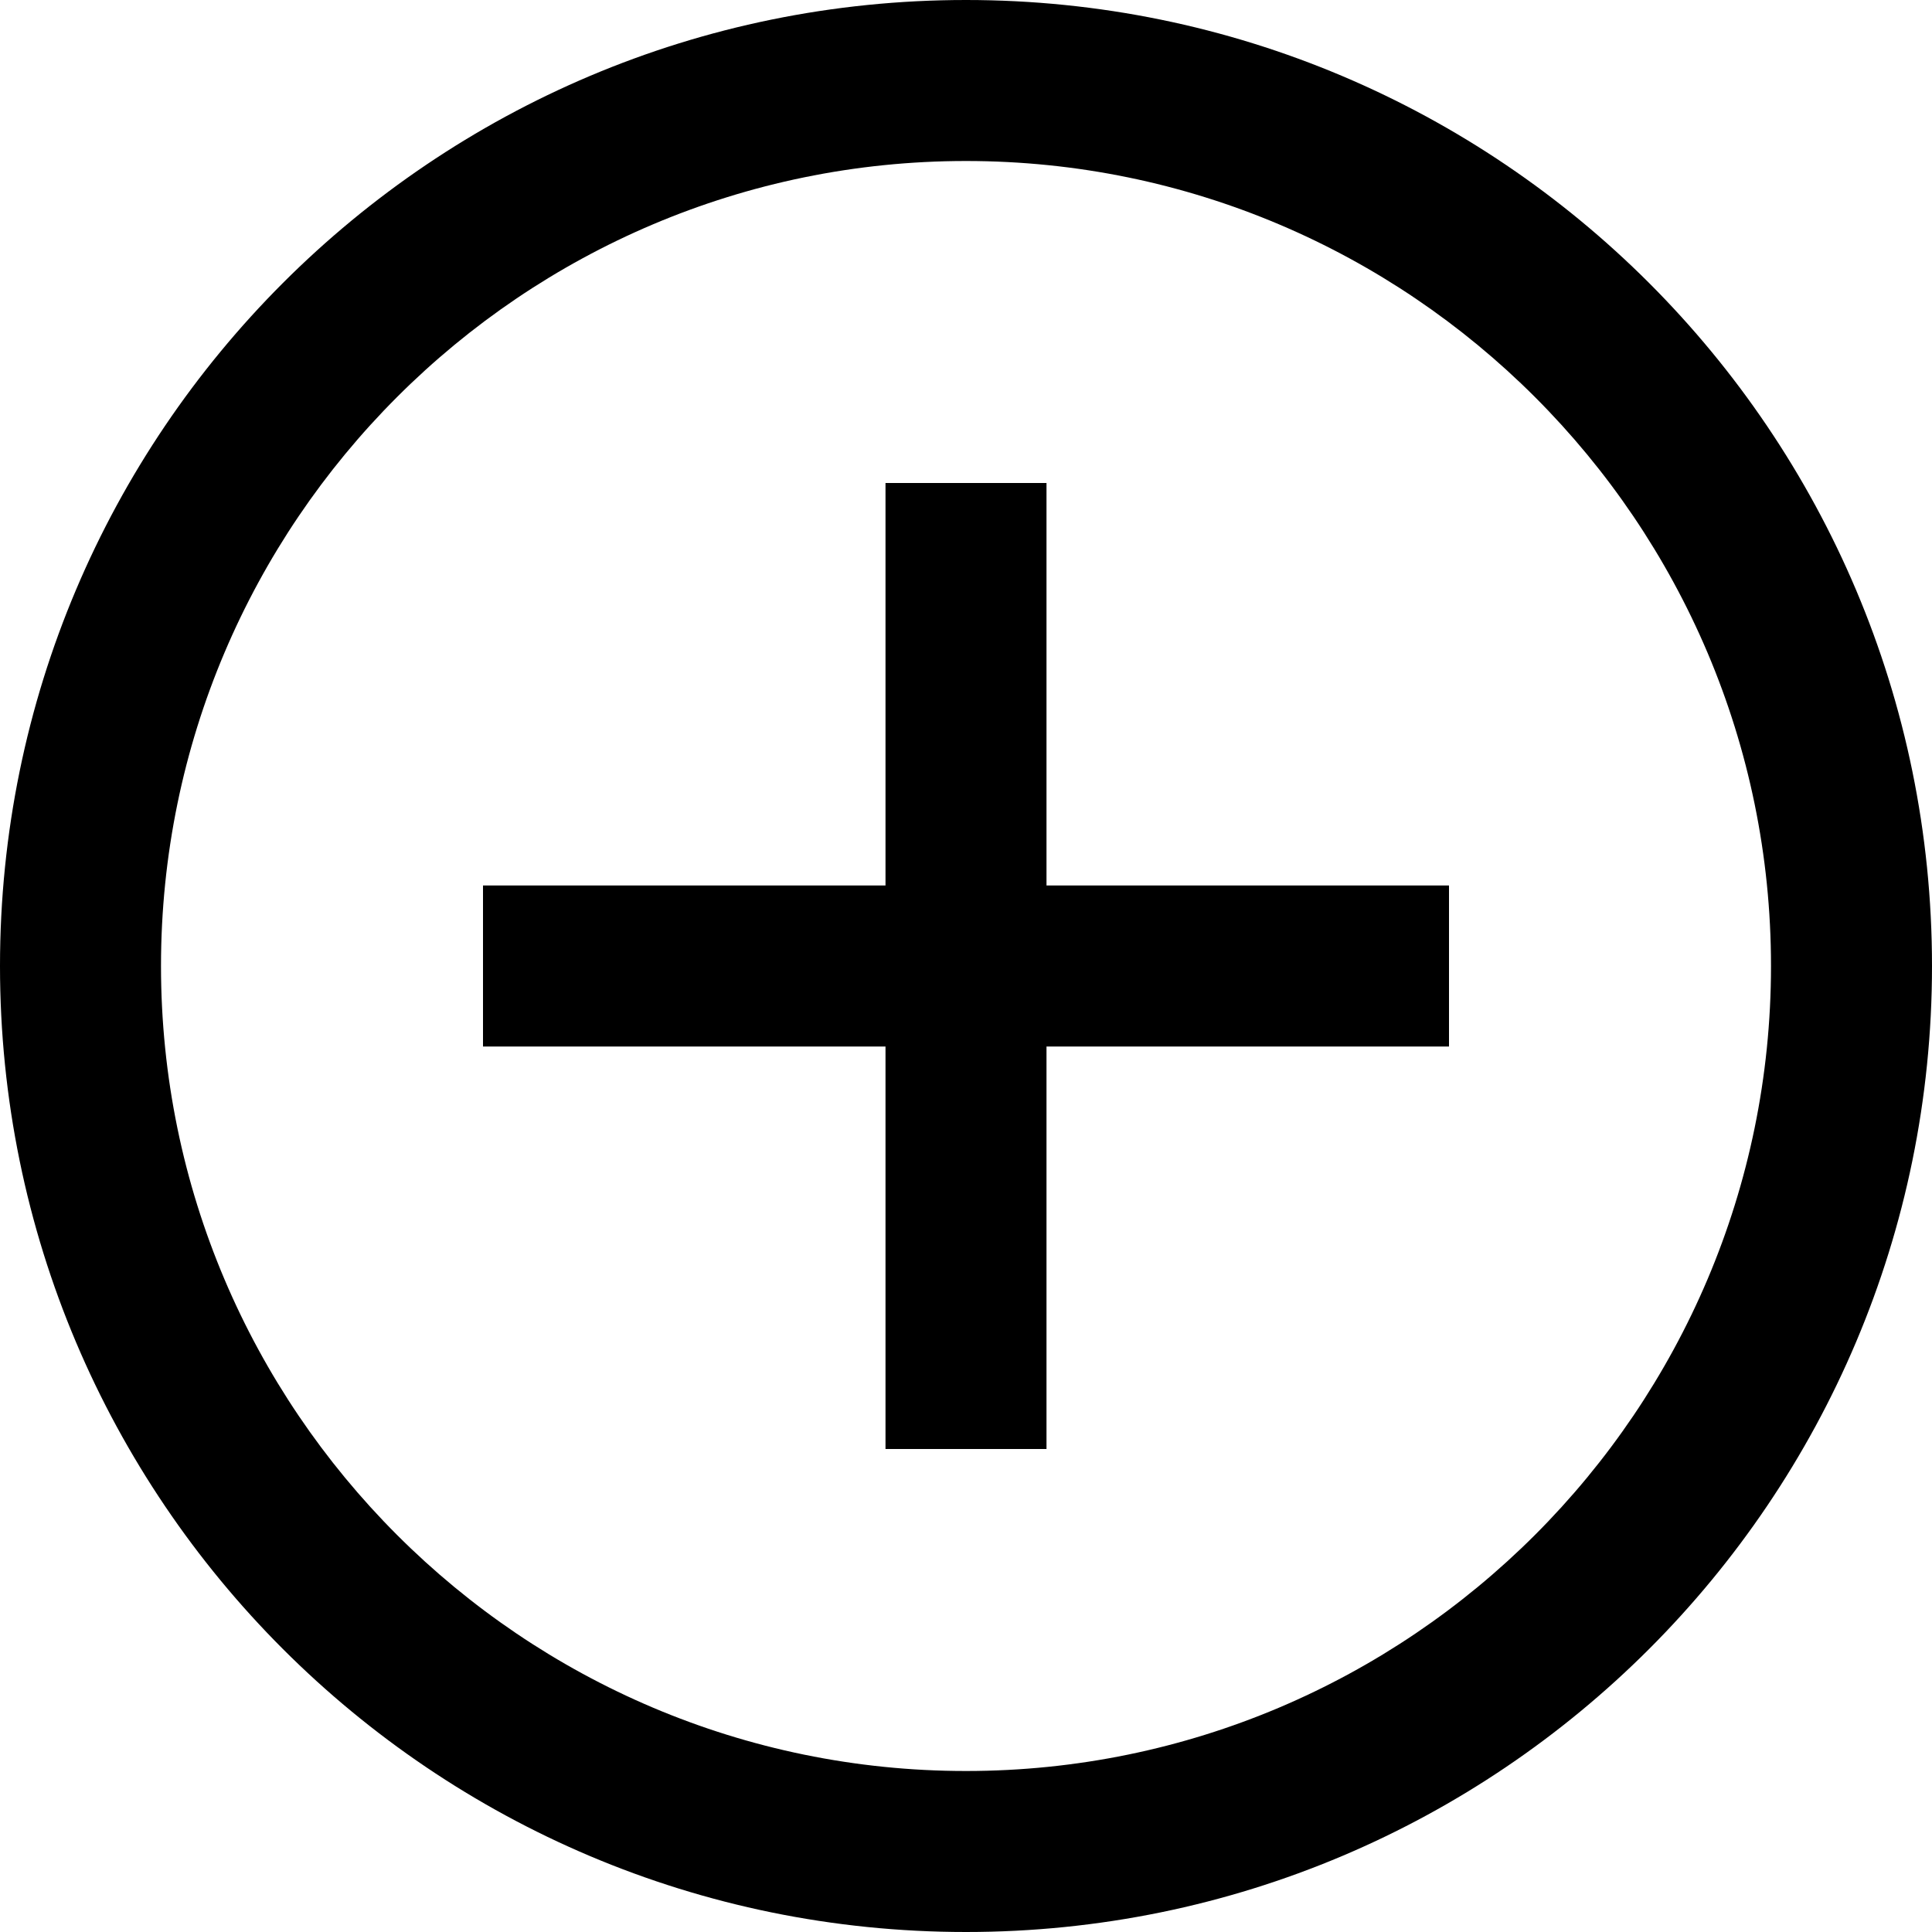
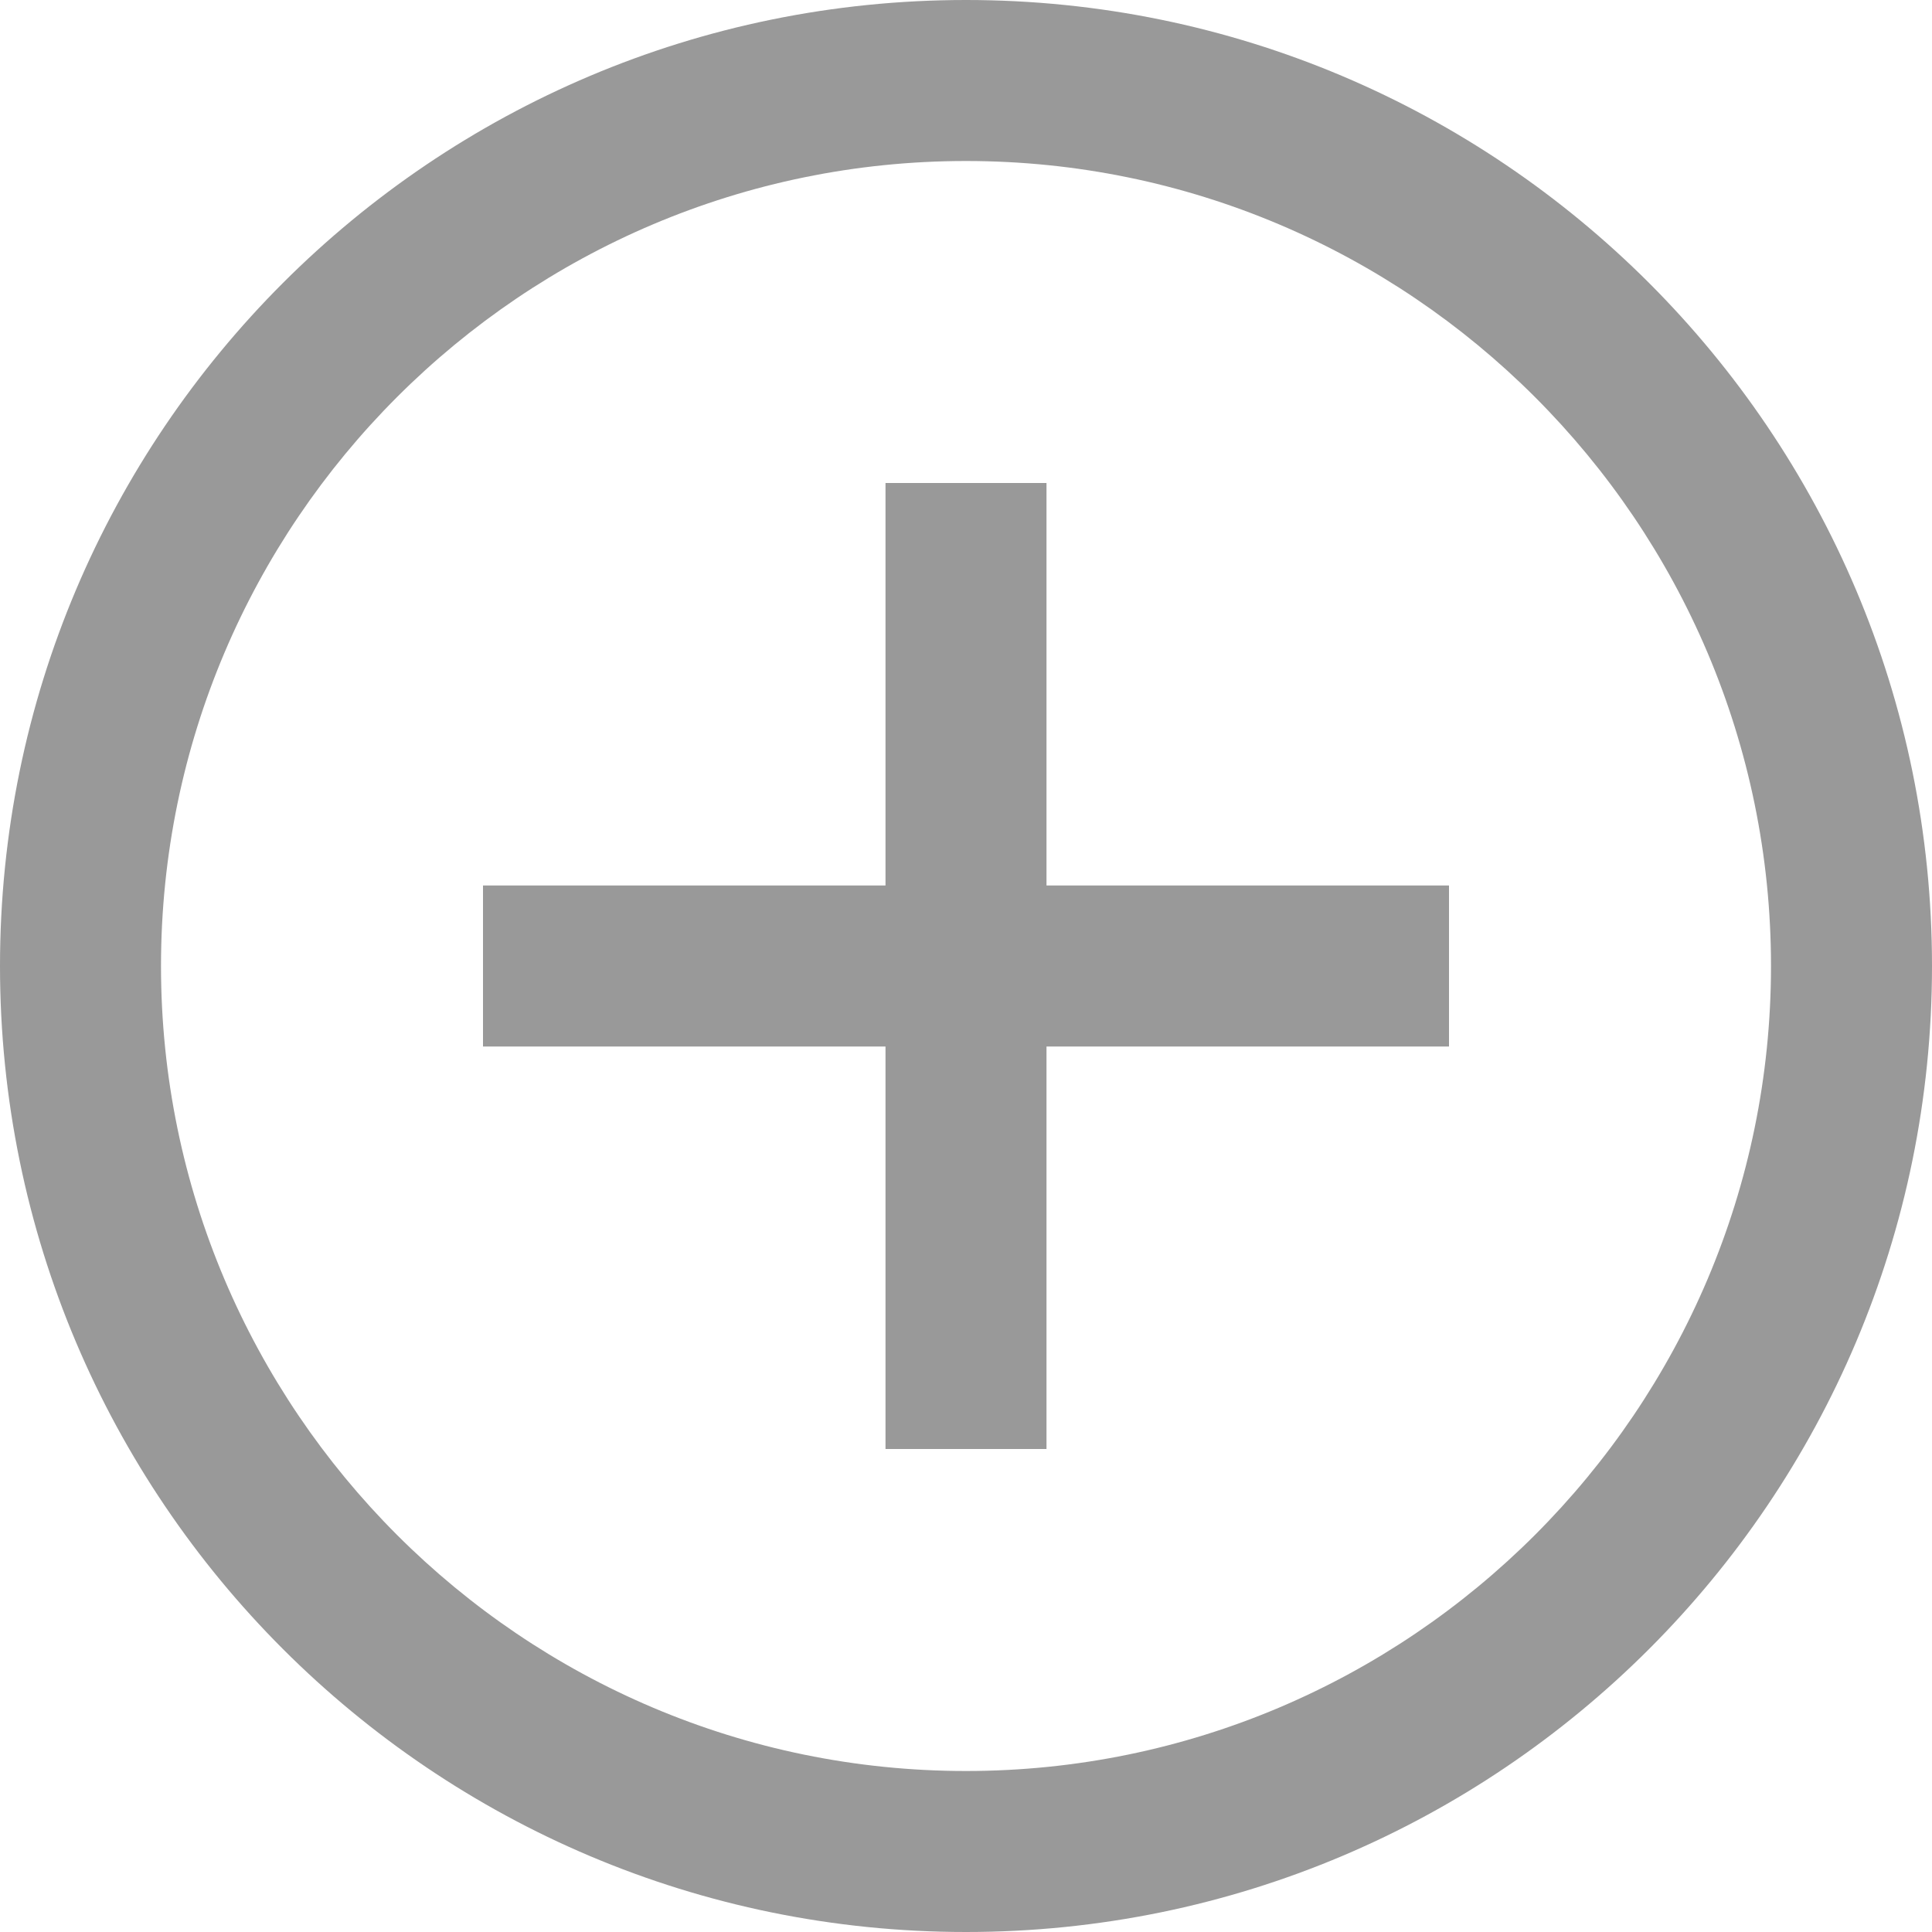
<svg xmlns="http://www.w3.org/2000/svg" width="24" height="24" viewBox="0 0 24 24">
-   <path d="M12 2c5.514 0 10 4.486 10 10s-4.486 10-10 10-10-4.486-10-10 4.486-10 10-10zm0-2c-6.627 0-12 5.373-12 12s5.373 12 12 12 12-5.373 12-12-5.373-12-12-12zm6 13h-5v5h-2v-5h-5v-2h5v-5h2v5h5v2z" />
+   <path d="M12 2c5.514 0 10 4.486 10 10s-4.486 10-10 10-10-4.486-10-10 4.486-10 10-10zm0-2c-6.627 0-12 5.373-12 12s5.373 12 12 12 12-5.373 12-12-5.373-12-12-12zm6 13h-5v5h-2v-5h-5v-2h5v-5h2v5h5v2z" fill="#999999" />
</svg>
